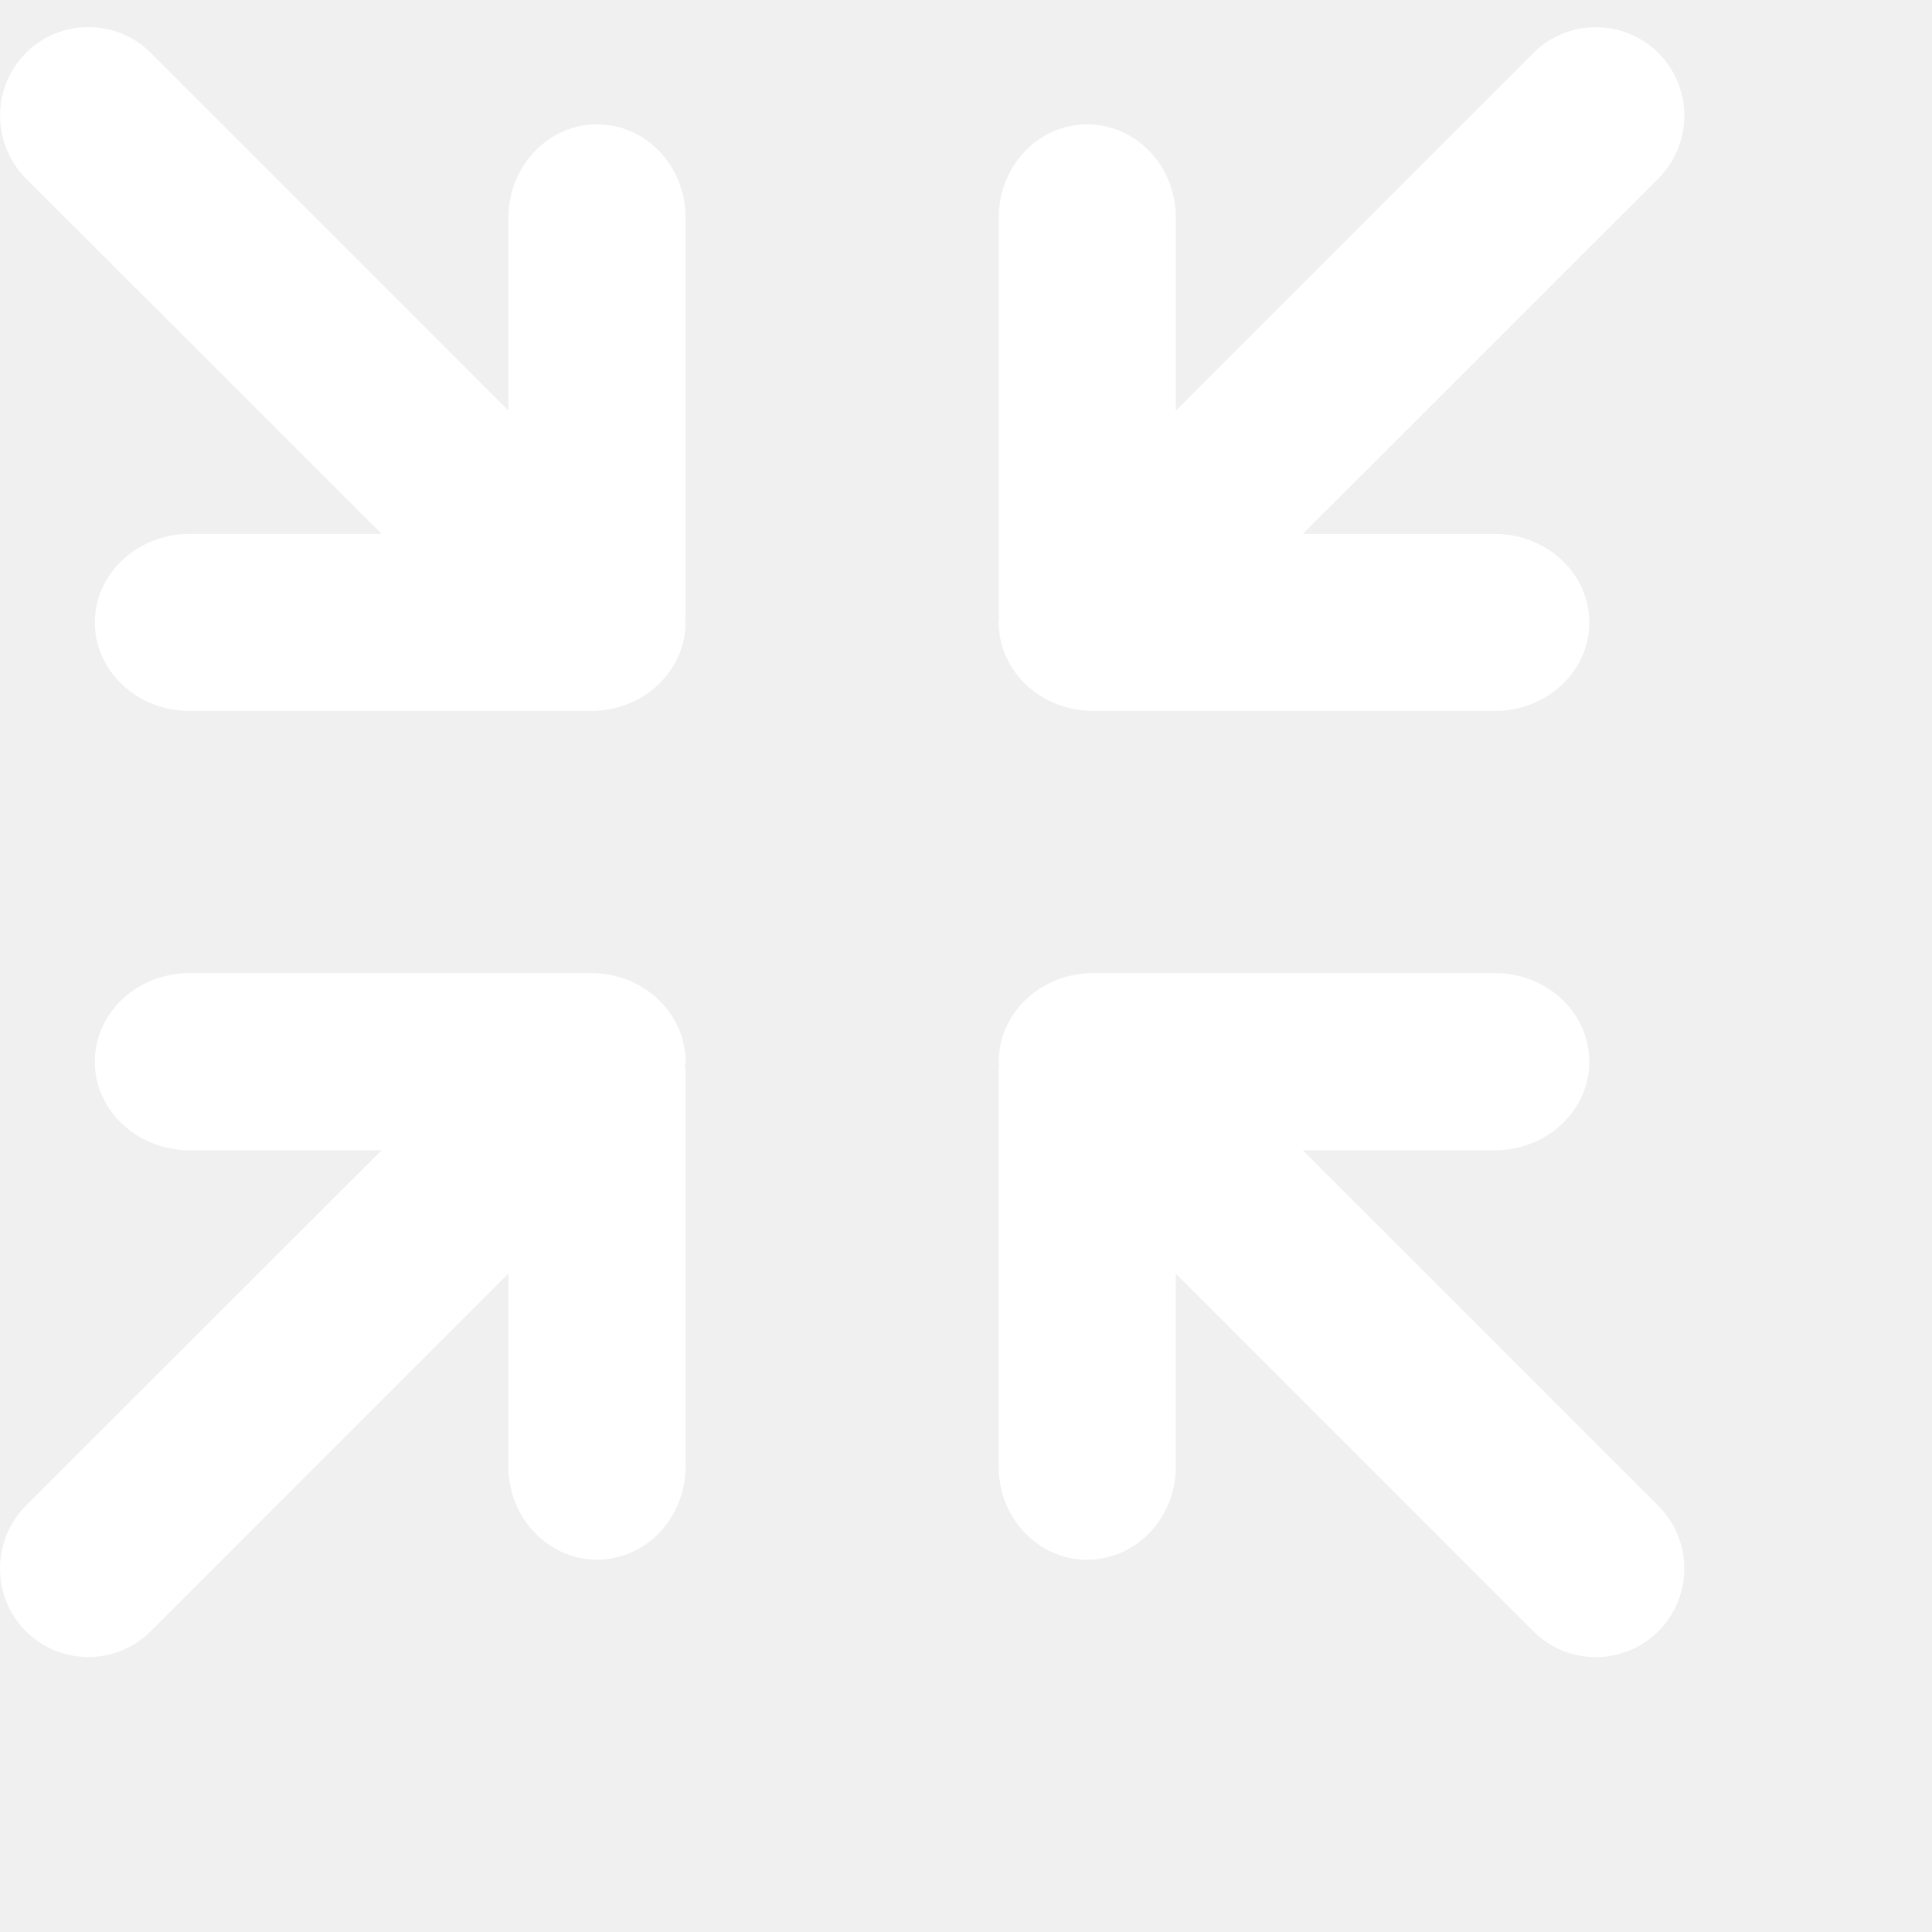
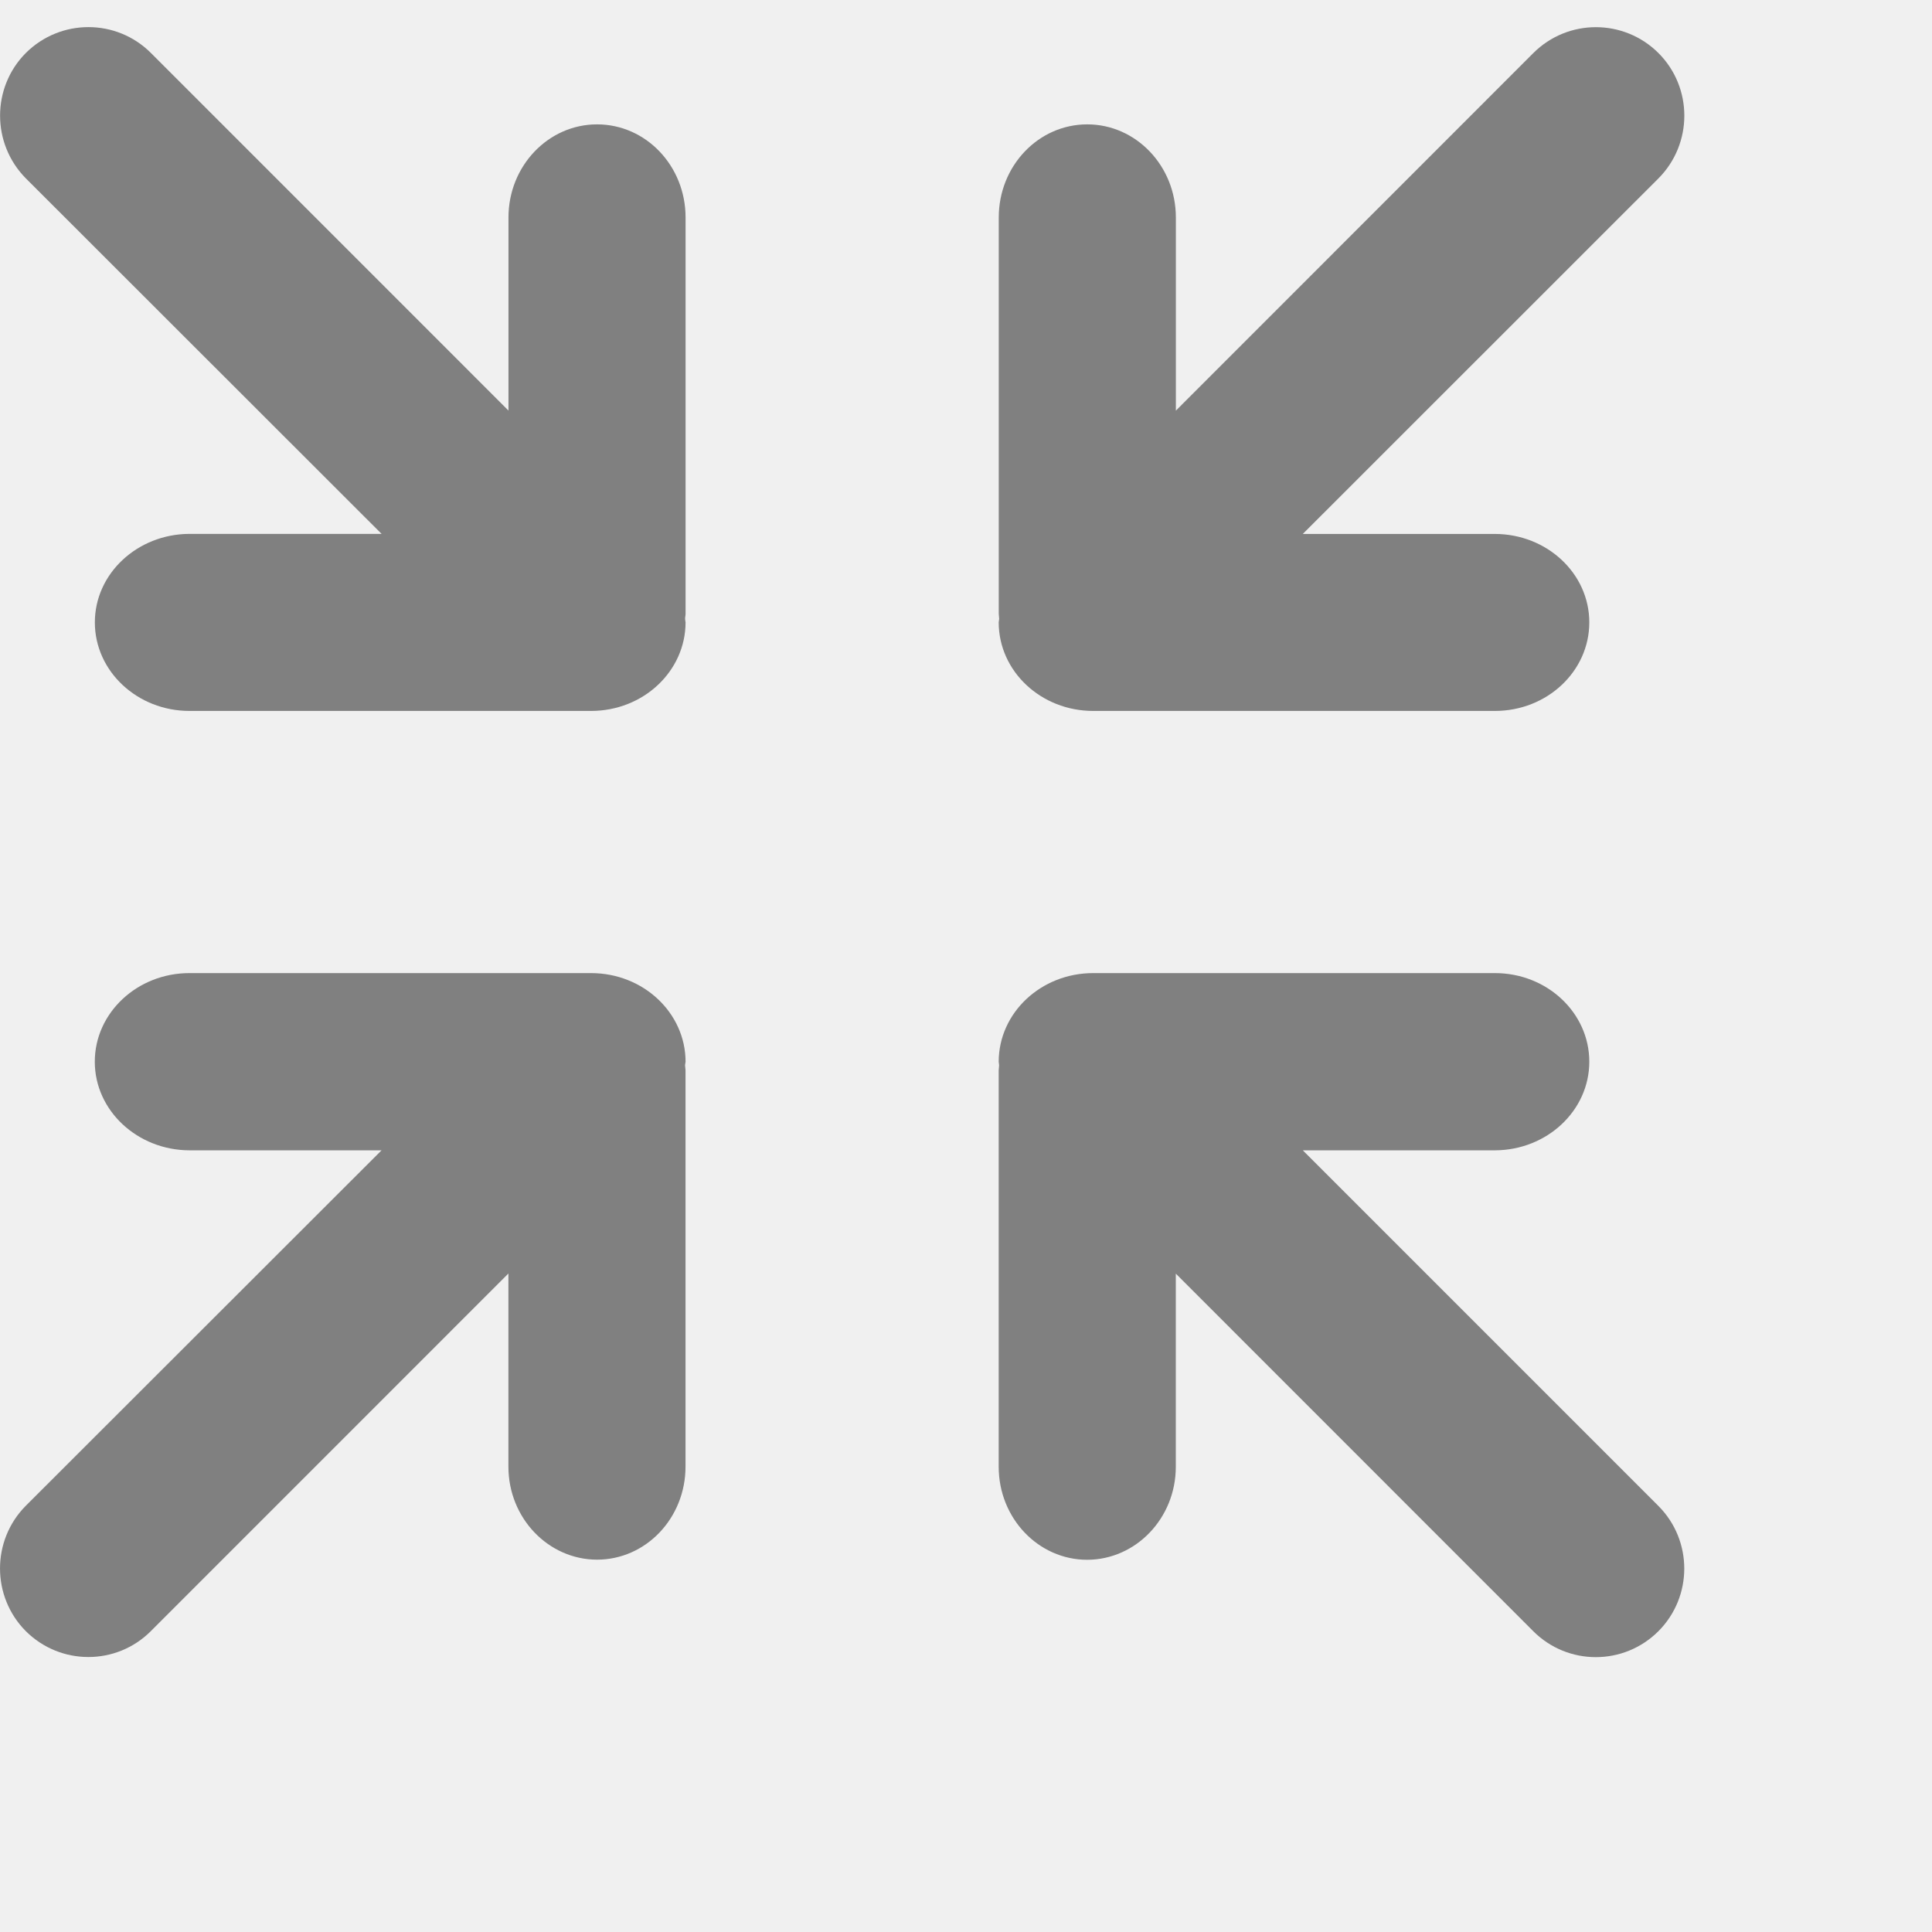
- <svg xmlns="http://www.w3.org/2000/svg" version="1.1" id="Capa_1" x="0px" y="0px" width="32.529px" height="32.529px" viewBox="0 0 32.529 32.529" style="enable-background:new 0 0 32.529 32.529;" xml:space="preserve" fill="white">
+ <svg xmlns="http://www.w3.org/2000/svg" version="1.1" id="Capa_1" x="0px" y="0px" width="32.529px" height="32.529px" viewBox="0 0 32.529 32.529" style="enable-background:new 0 0 32.529 32.529;" xml:space="preserve" fill="grey">
  <g>
    <g id="c116_arrows">
      <path d="M21.935,19.368h3.235c0.878-0.003,1.589-0.67,1.589-1.492c0-0.824-0.711-1.492-1.589-1.492h-6.764    c-0.879,0-1.59,0.668-1.591,1.492c0.001,0.019,0.007,0.041,0.007,0.061c0,0.027-0.007,0.057-0.007,0.086v6.673    c0,0.864,0.666,1.566,1.49,1.566c0.822-0.002,1.492-0.702,1.492-1.566v-3.252l6.018,6.02c0.582,0.583,1.525,0.583,2.108,0    c0.58-0.582,0.58-1.526,0-2.108L21.935,19.368z" />
      <path d="M11.543,17.876c-0.002-0.824-0.712-1.492-1.592-1.492H3.189c-0.877,0-1.593,0.668-1.593,1.492    c0,0.822,0.716,1.489,1.593,1.492h3.235l-5.991,5.986c-0.577,0.582-0.577,1.526,0,2.108c0.584,0.583,1.527,0.583,2.108,0    l6.019-6.02v3.252c0,0.864,0.67,1.564,1.491,1.566c0.826,0,1.491-0.702,1.491-1.566v-6.673c0-0.029-0.008-0.059-0.008-0.086    C11.535,17.917,11.541,17.895,11.543,17.876z" />
      <path d="M16.815,10.479c0.001,0.824,0.712,1.491,1.591,1.491h6.764c0.878,0,1.589-0.667,1.589-1.491    c0-0.822-0.711-1.487-1.589-1.489h-3.235l5.989-5.987c0.58-0.584,0.58-1.528,0-2.109c-0.583-0.582-1.526-0.582-2.108,0    l-6.018,6.02V3.662c0-0.867-0.67-1.568-1.492-1.568c-0.824,0-1.49,0.701-1.49,1.568v6.671c0,0.03,0.007,0.057,0.007,0.087    C16.822,10.44,16.816,10.456,16.815,10.479z" />
      <path d="M10.052,2.094c-0.821,0-1.491,0.701-1.491,1.568v3.251l-6.019-6.02c-0.581-0.582-1.524-0.582-2.108,0    c-0.577,0.581-0.577,1.525,0,2.109l5.991,5.987H3.189c-0.876,0.003-1.592,0.668-1.592,1.49c0,0.824,0.716,1.491,1.593,1.491h6.761    c0.88,0,1.59-0.667,1.592-1.491c-0.002-0.023-0.008-0.039-0.008-0.06c0-0.03,0.008-0.057,0.008-0.087v-6.67    C11.543,2.795,10.878,2.094,10.052,2.094z" />
    </g>
    <g id="Capa_1_156_">
	</g>
  </g>
  <g>
</g>
  <g>
</g>
  <g>
</g>
  <g>
</g>
  <g>
</g>
  <g>
</g>
  <g>
</g>
  <g>
</g>
  <g>
</g>
  <g>
</g>
  <g>
</g>
  <g>
</g>
  <g>
</g>
  <g>
</g>
  <g>
</g>
</svg>
